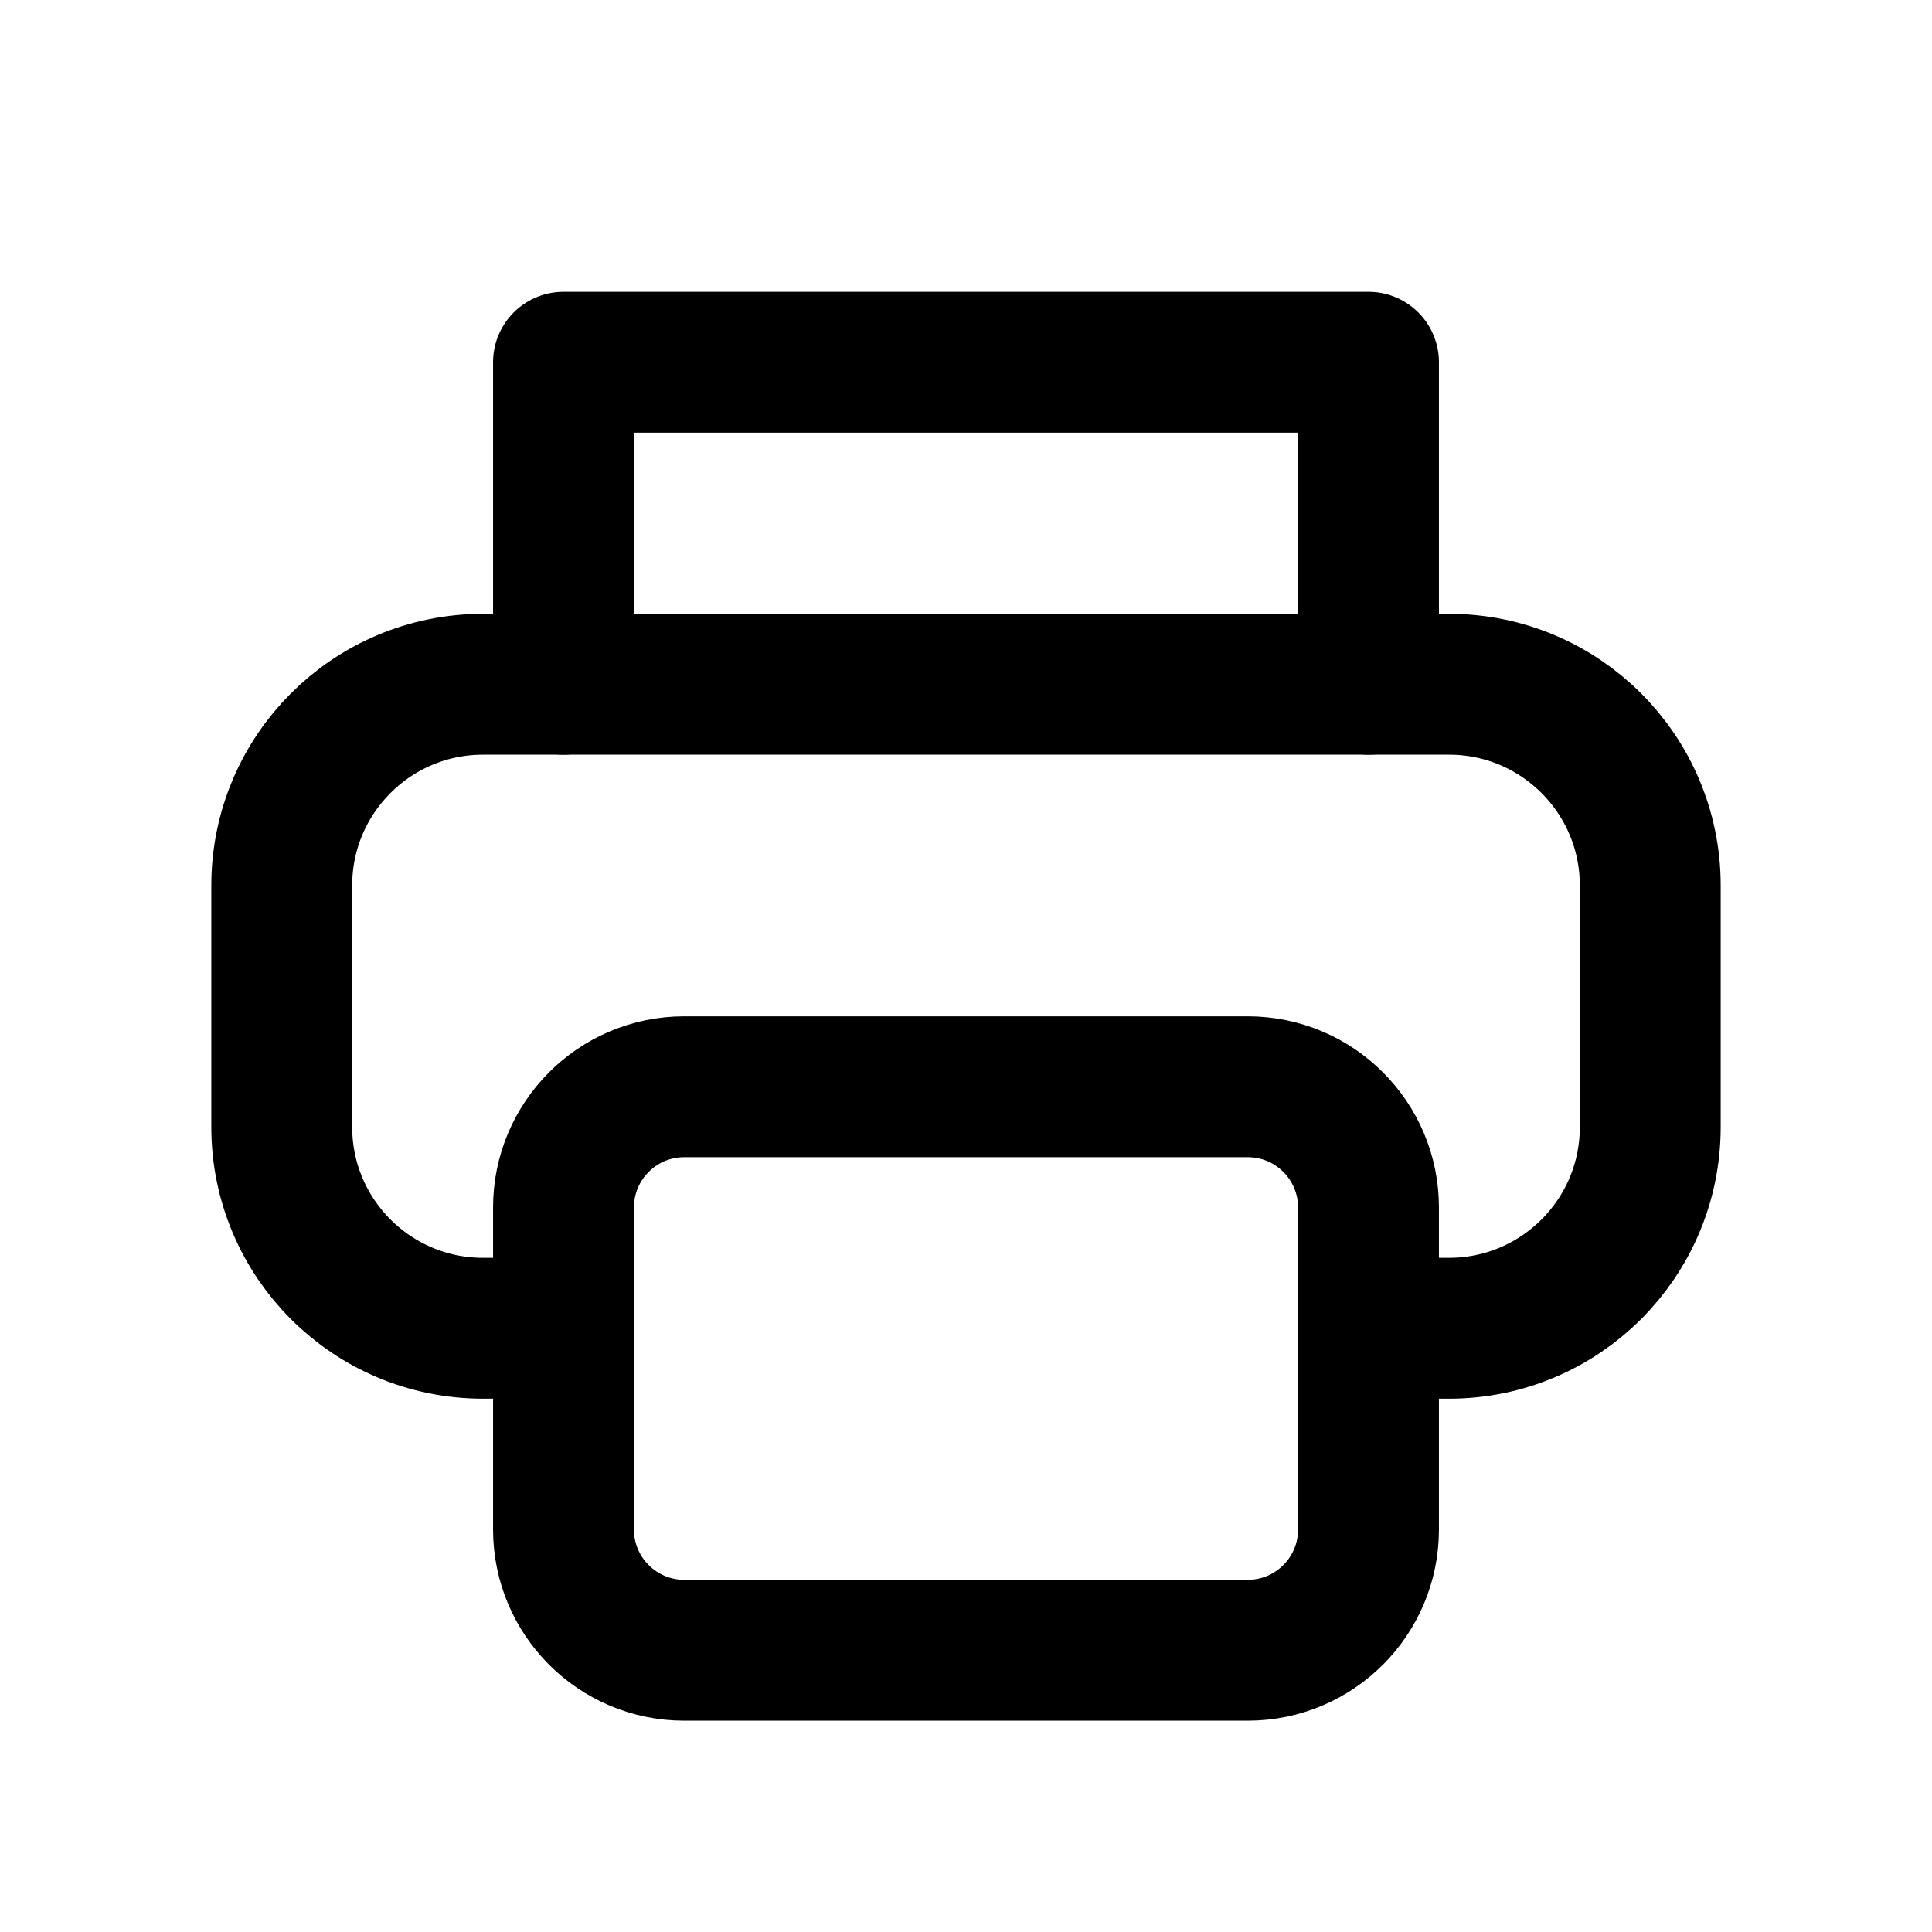
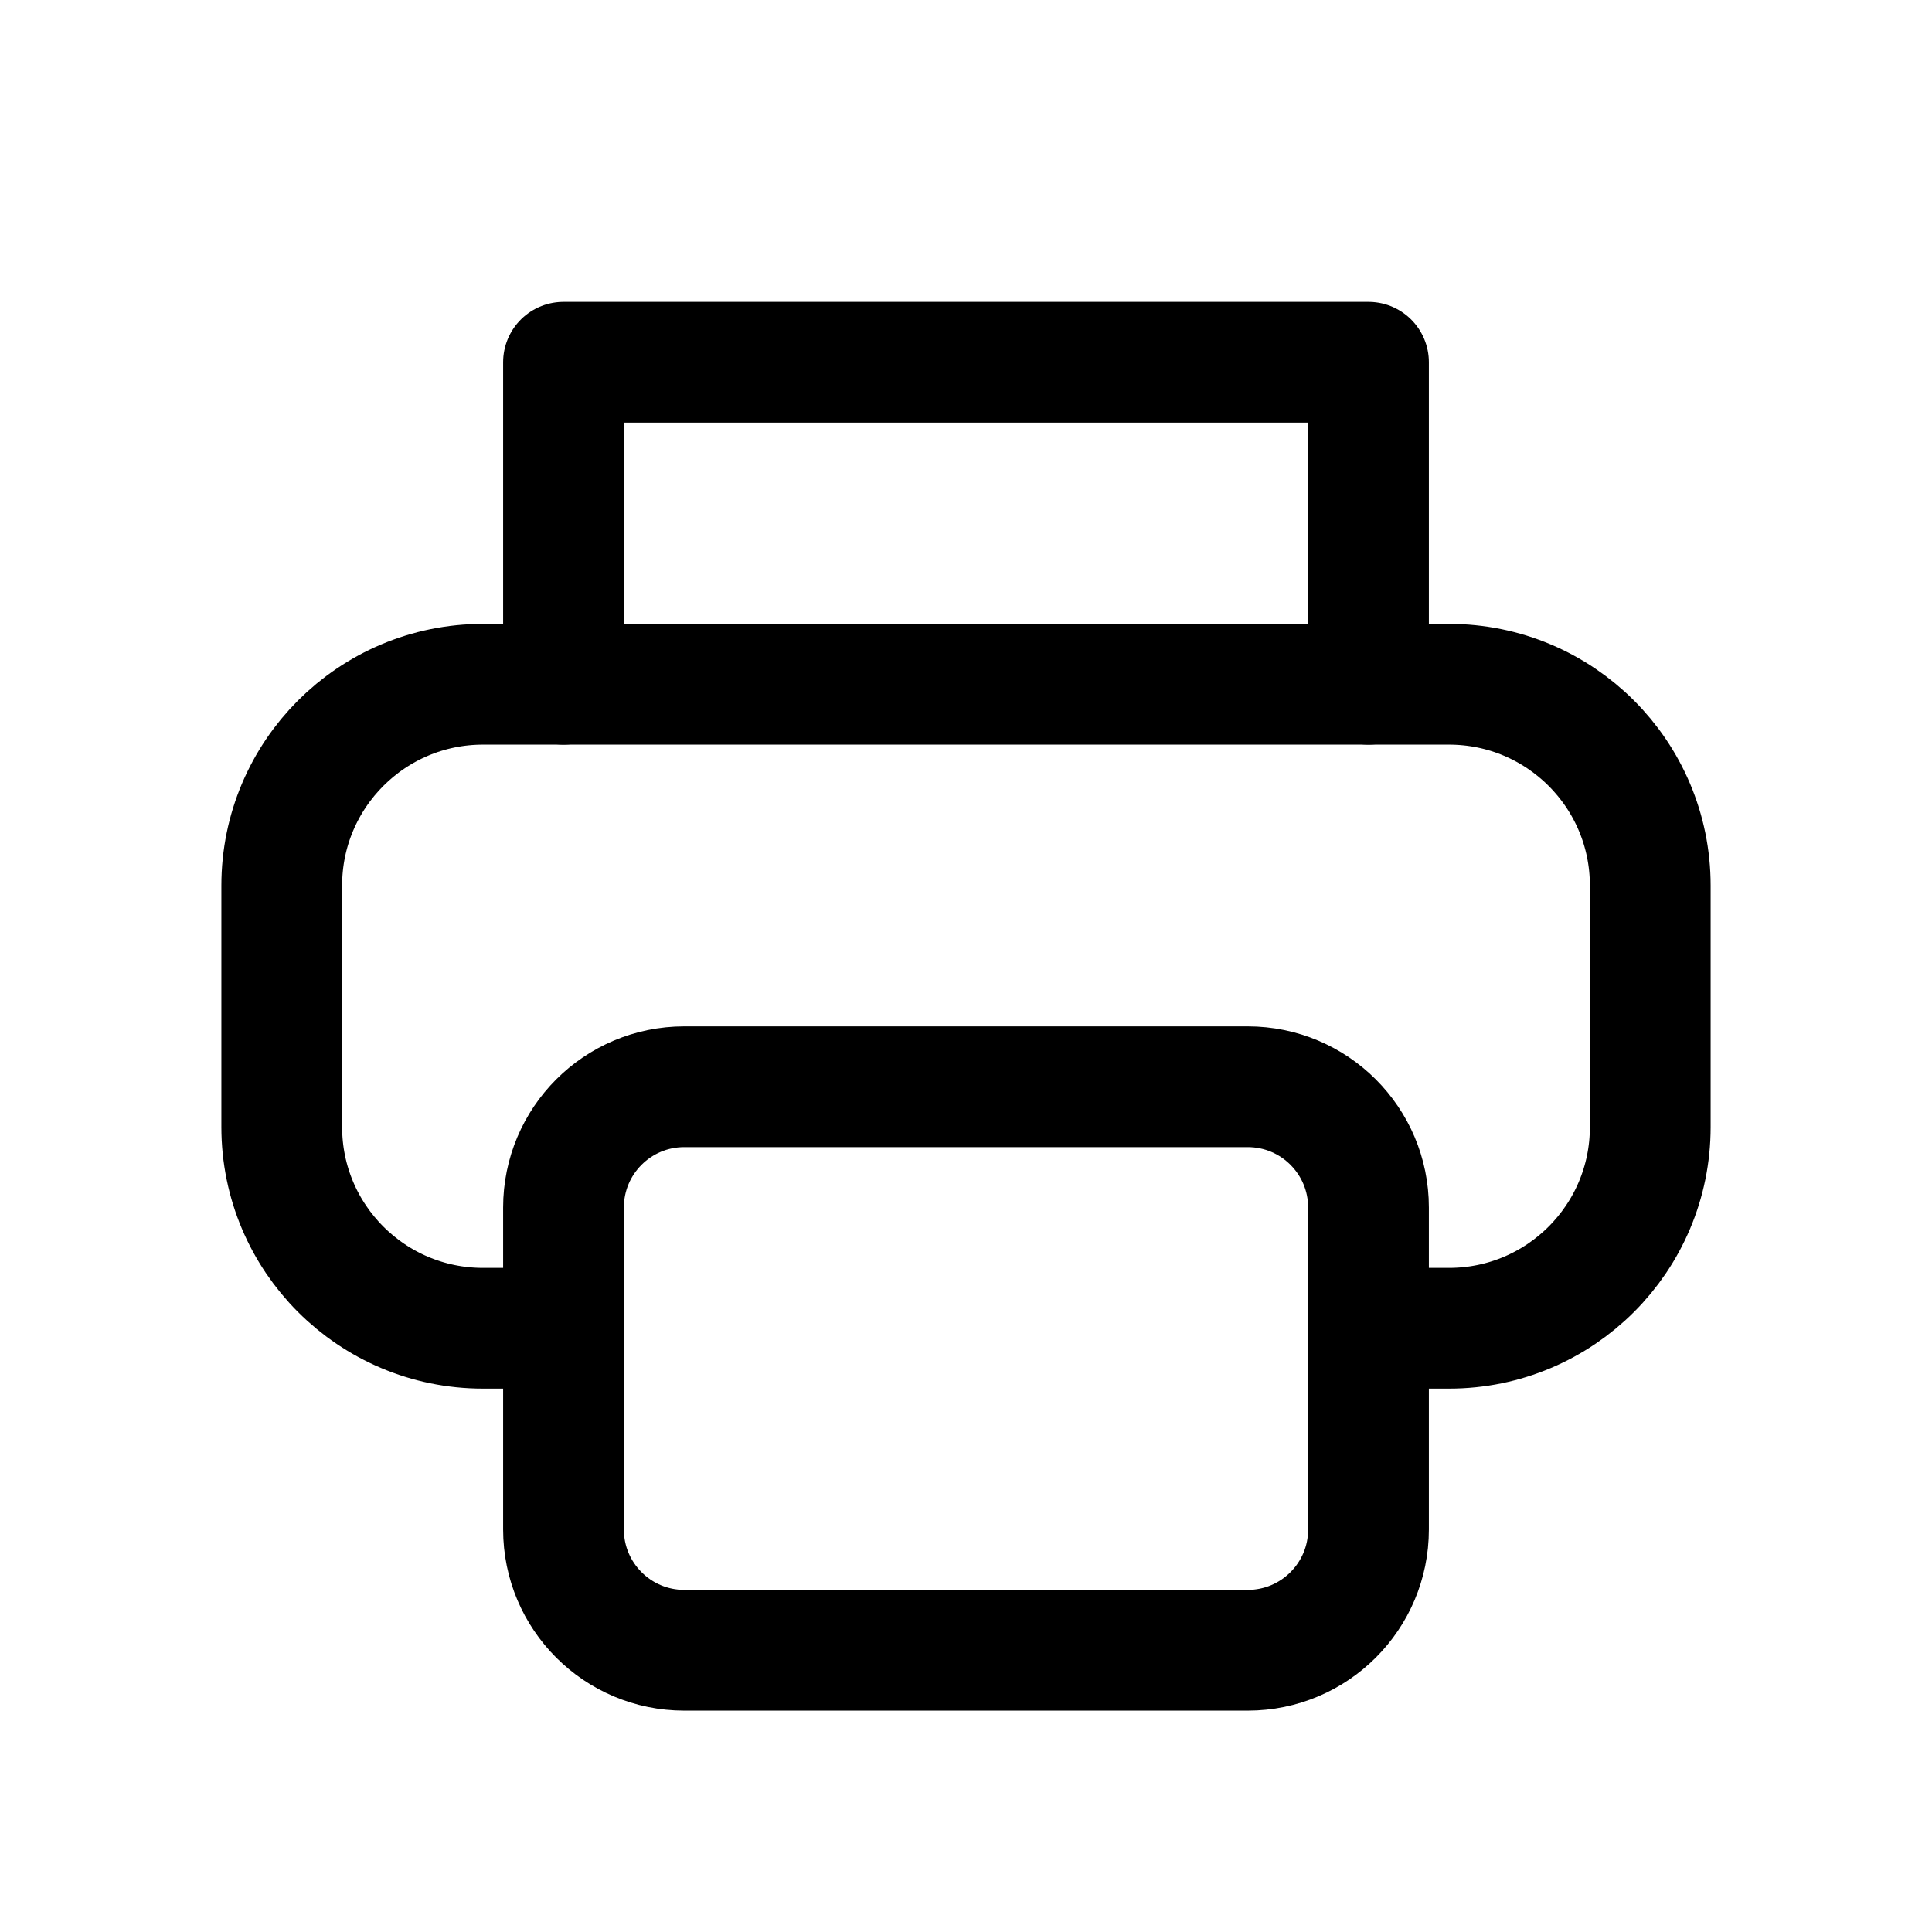
- <svg xmlns="http://www.w3.org/2000/svg" width="24" height="24" viewBox="0 0 24 24" fill="none" stroke="currentColor" stroke-width="1.75" stroke-linecap="round" stroke-linejoin="round">
+ <svg xmlns="http://www.w3.org/2000/svg" width="24" height="24" viewBox="0 0 24 24" fill="none" stroke="currentColor" stroke-width="1.5" stroke-linecap="round" stroke-linejoin="round">
  <path d="M7 8.5V4.5h10v4" />
  <path d="M7 16.5H6a2.5 2.5 0 0 1-2.5-2.5v-3A2.5 2.5 0 0 1 6 8.5h12a2.5 2.5 0 0 1 2.5 2.5v3a2.5 2.5 0 0 1-2.5 2.5h-1" />
  <rect x="7" y="13.5" width="10" height="7" rx="1.5" />
</svg>
